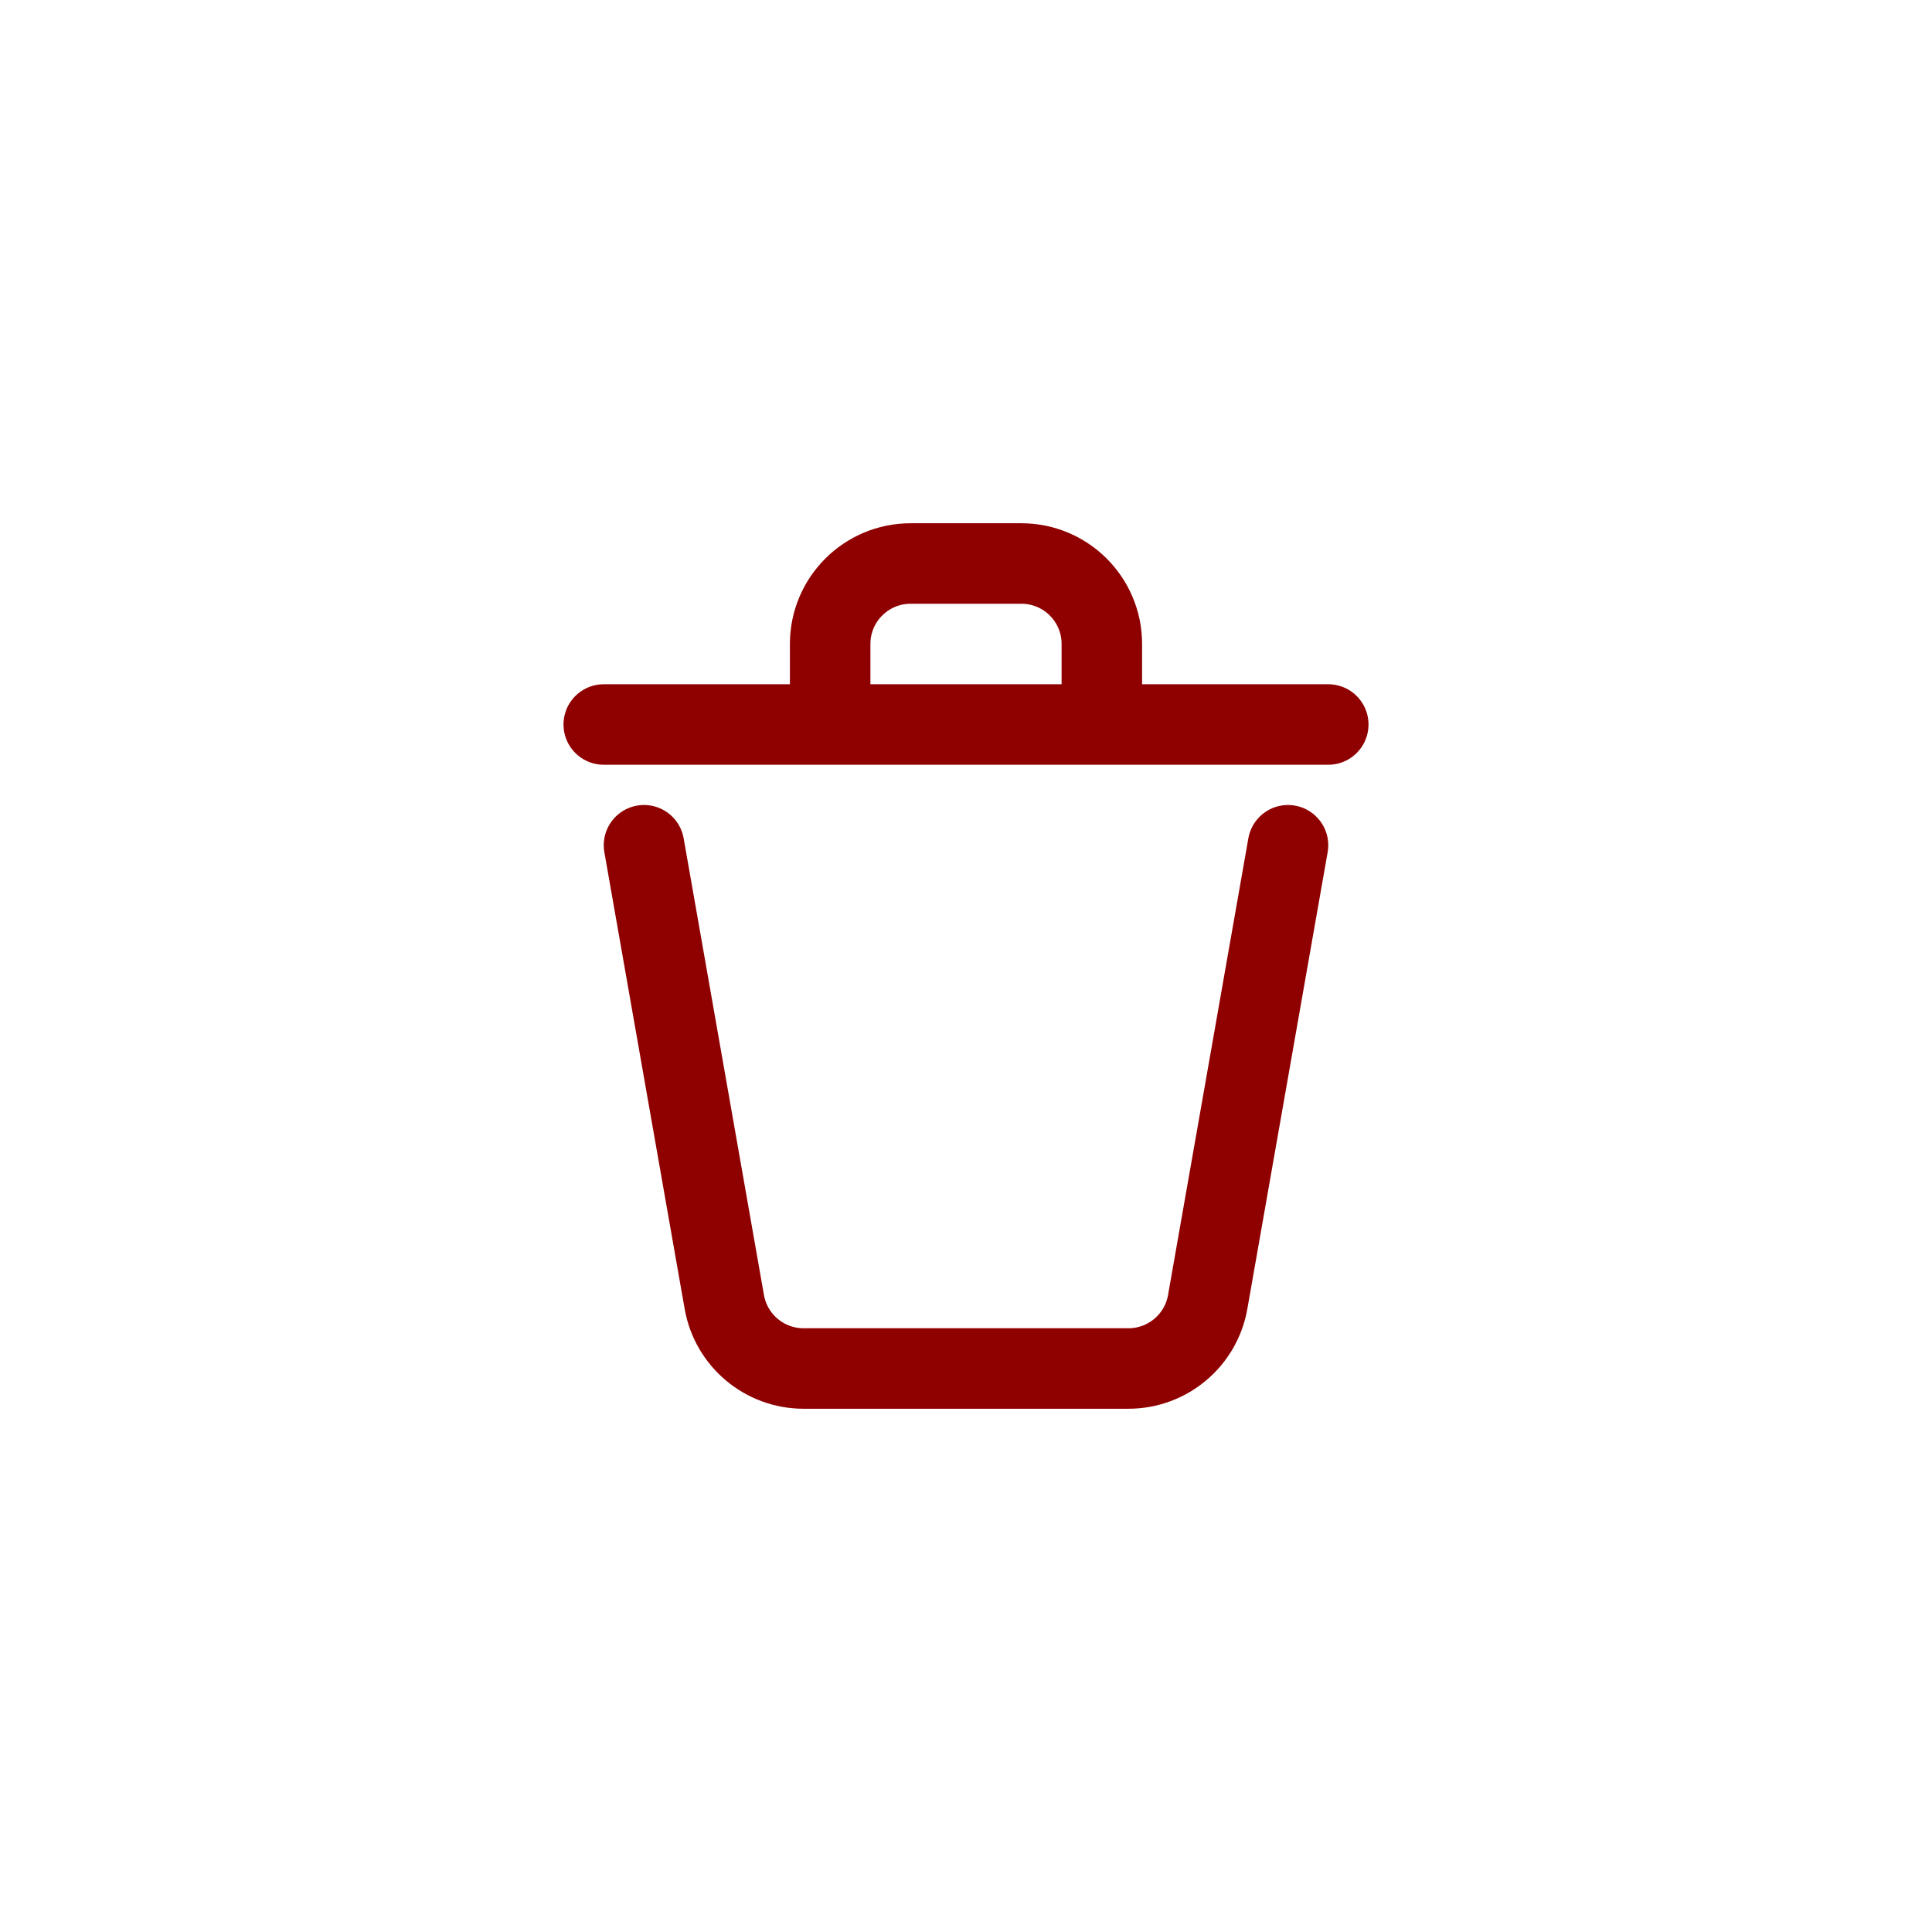
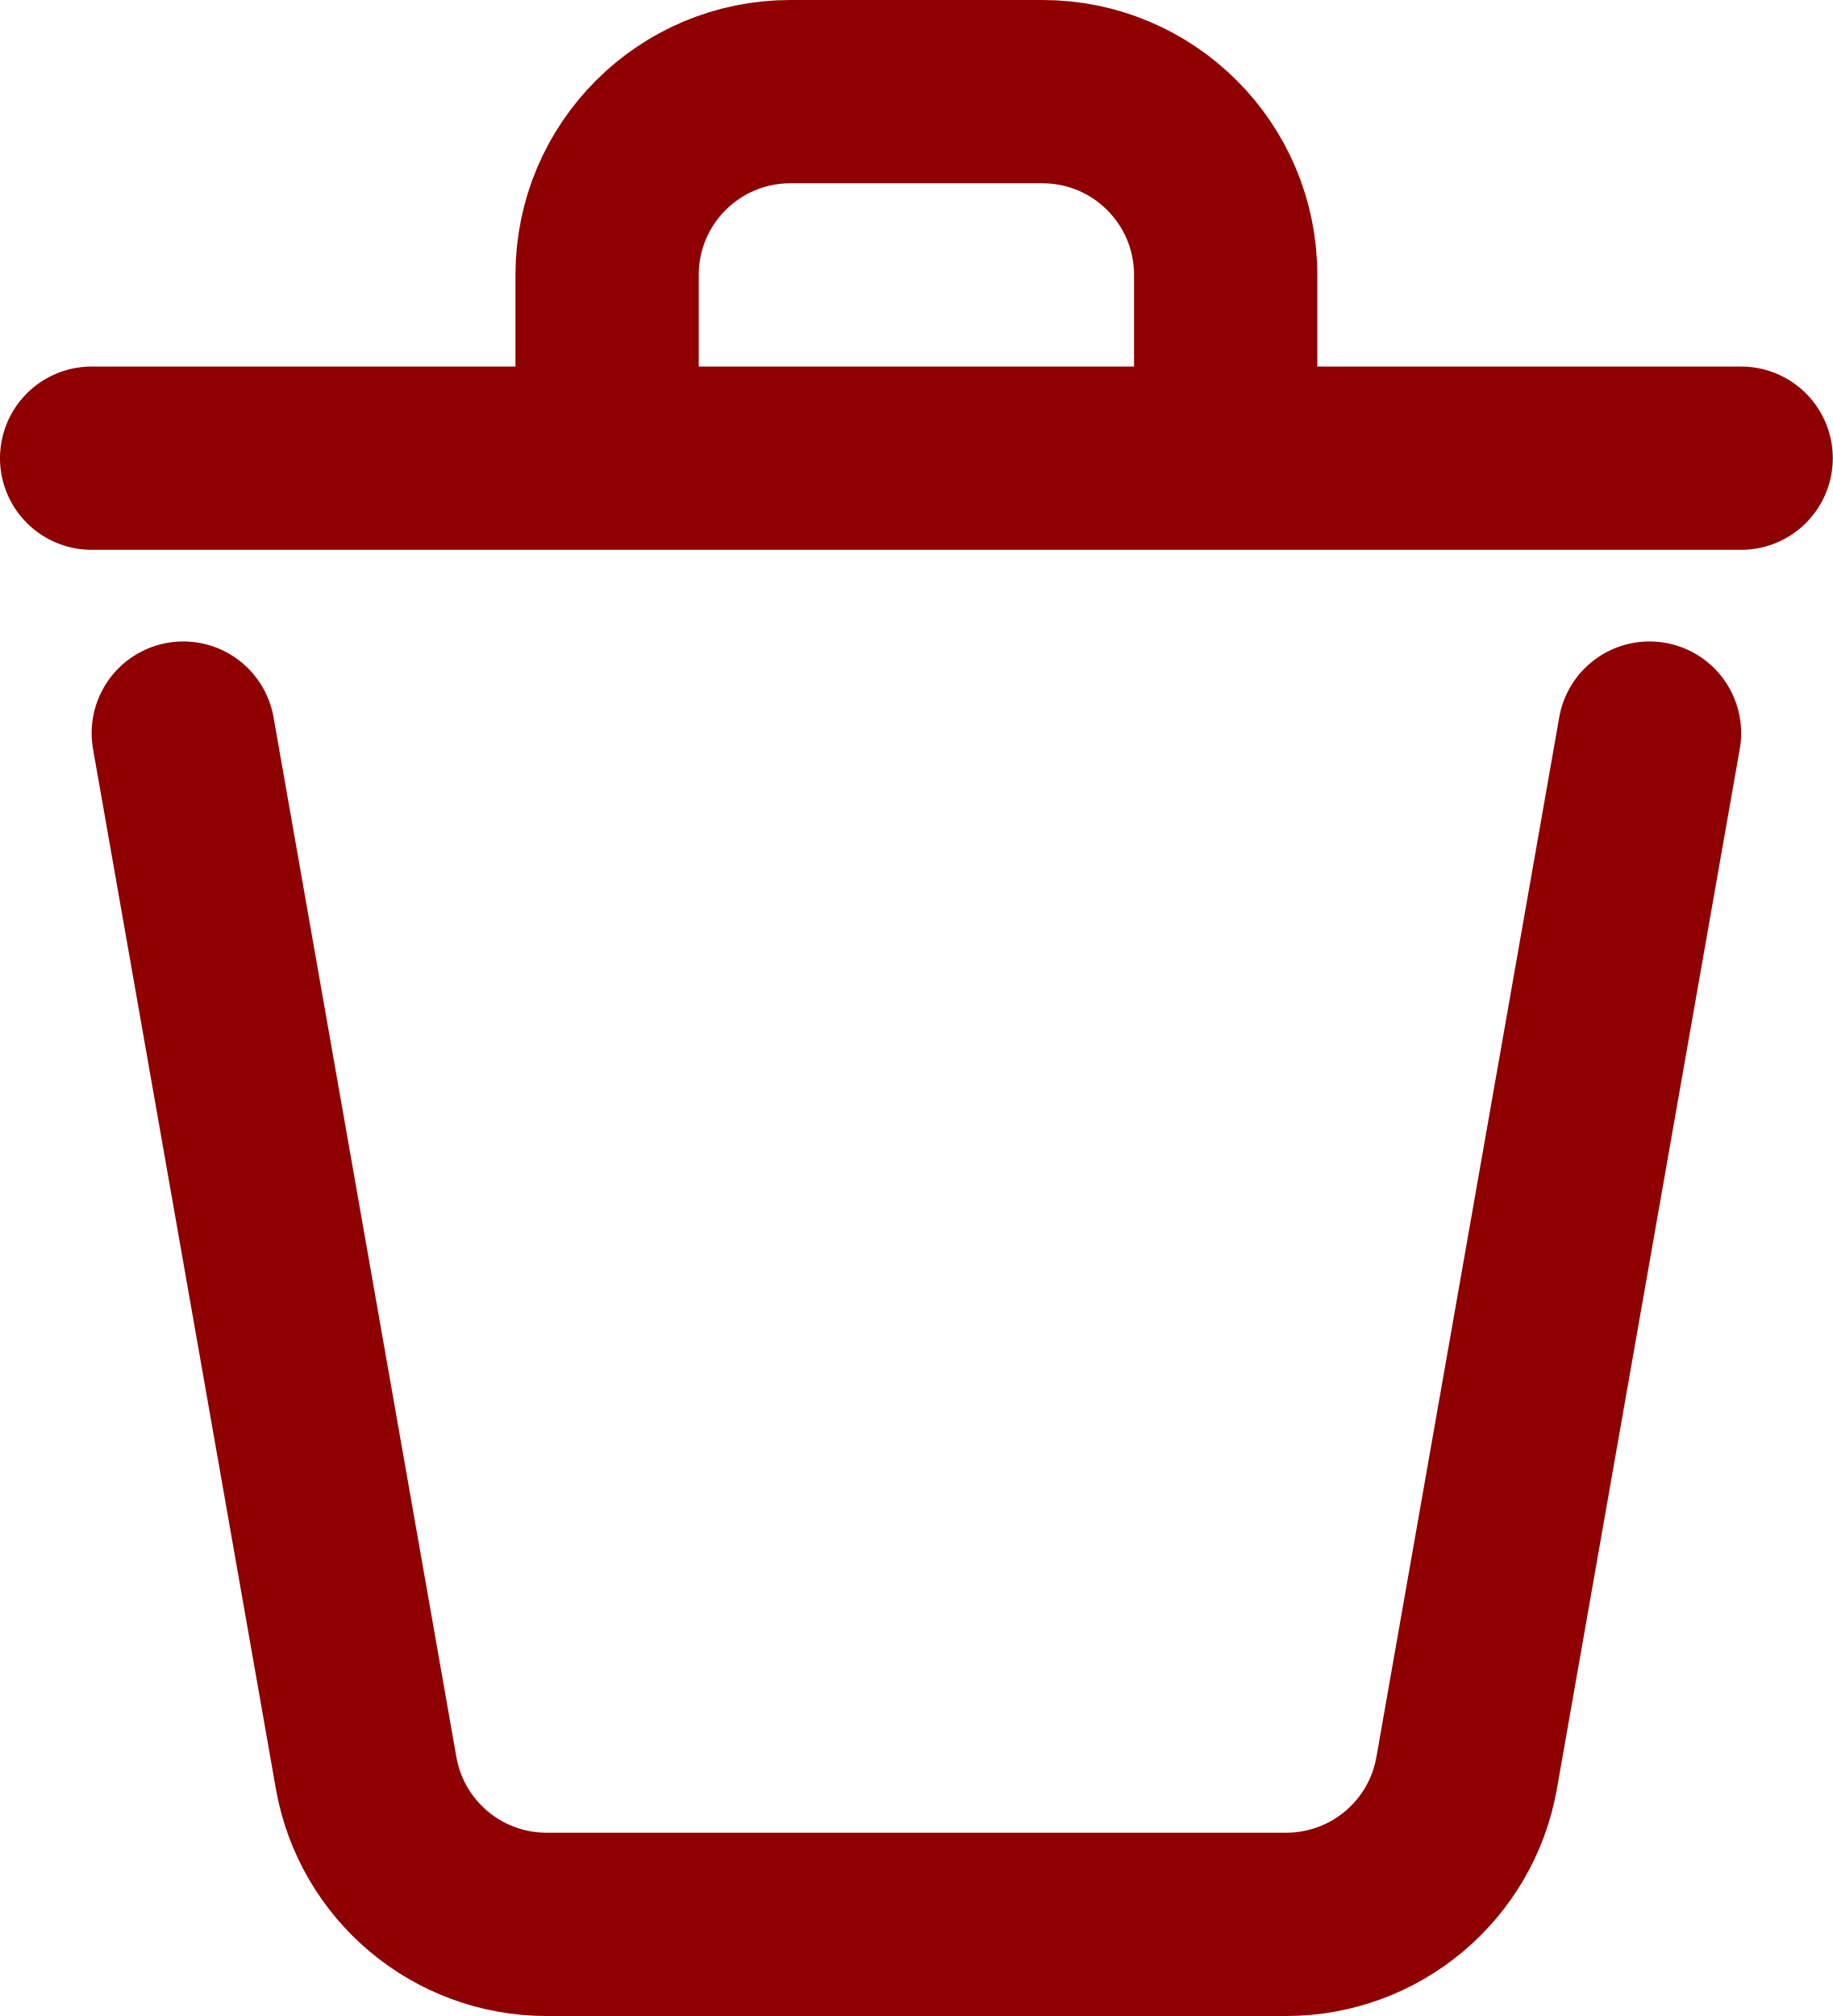
- <svg xmlns="http://www.w3.org/2000/svg" width="48" height="48" viewBox="0 0 48 48" fill="none">
-   <path d="M33 18H27.375M27.375 18V16C27.375 14.895 26.48 14 25.375 14H22.625C21.52 14 20.625 14.895 20.625 16V18M27.375 18H20.625M15 18H20.625" stroke="#8F0000" stroke-width="2" stroke-linecap="round" stroke-linejoin="round" />
-   <path d="M32 21L30.005 32.346C29.837 33.303 29.006 34 28.035 34H19.965C18.994 34 18.163 33.303 17.995 32.346L16 21" stroke="#8F0000" stroke-width="2" stroke-linecap="round" stroke-linejoin="round" />
+ <svg xmlns="http://www.w3.org/2000/svg" width="20" height="22" viewBox="0 0 20 22" fill="none">
+   <path d="M19 5H13.375M13.375 5V3C13.375 1.895 12.48 1 11.375 1H8.625C7.52 1 6.625 1.895 6.625 3V5M13.375 5H6.625M1 5H6.625" stroke="#8F0000" stroke-width="2" stroke-linecap="round" stroke-linejoin="round" />
+   <path d="M18 8L16.005 19.346C15.837 20.303 15.006 21 14.035 21H5.965C4.994 21 4.163 20.303 3.995 19.346L2 8" stroke="#8F0000" stroke-width="2" stroke-linecap="round" stroke-linejoin="round" />
</svg>
